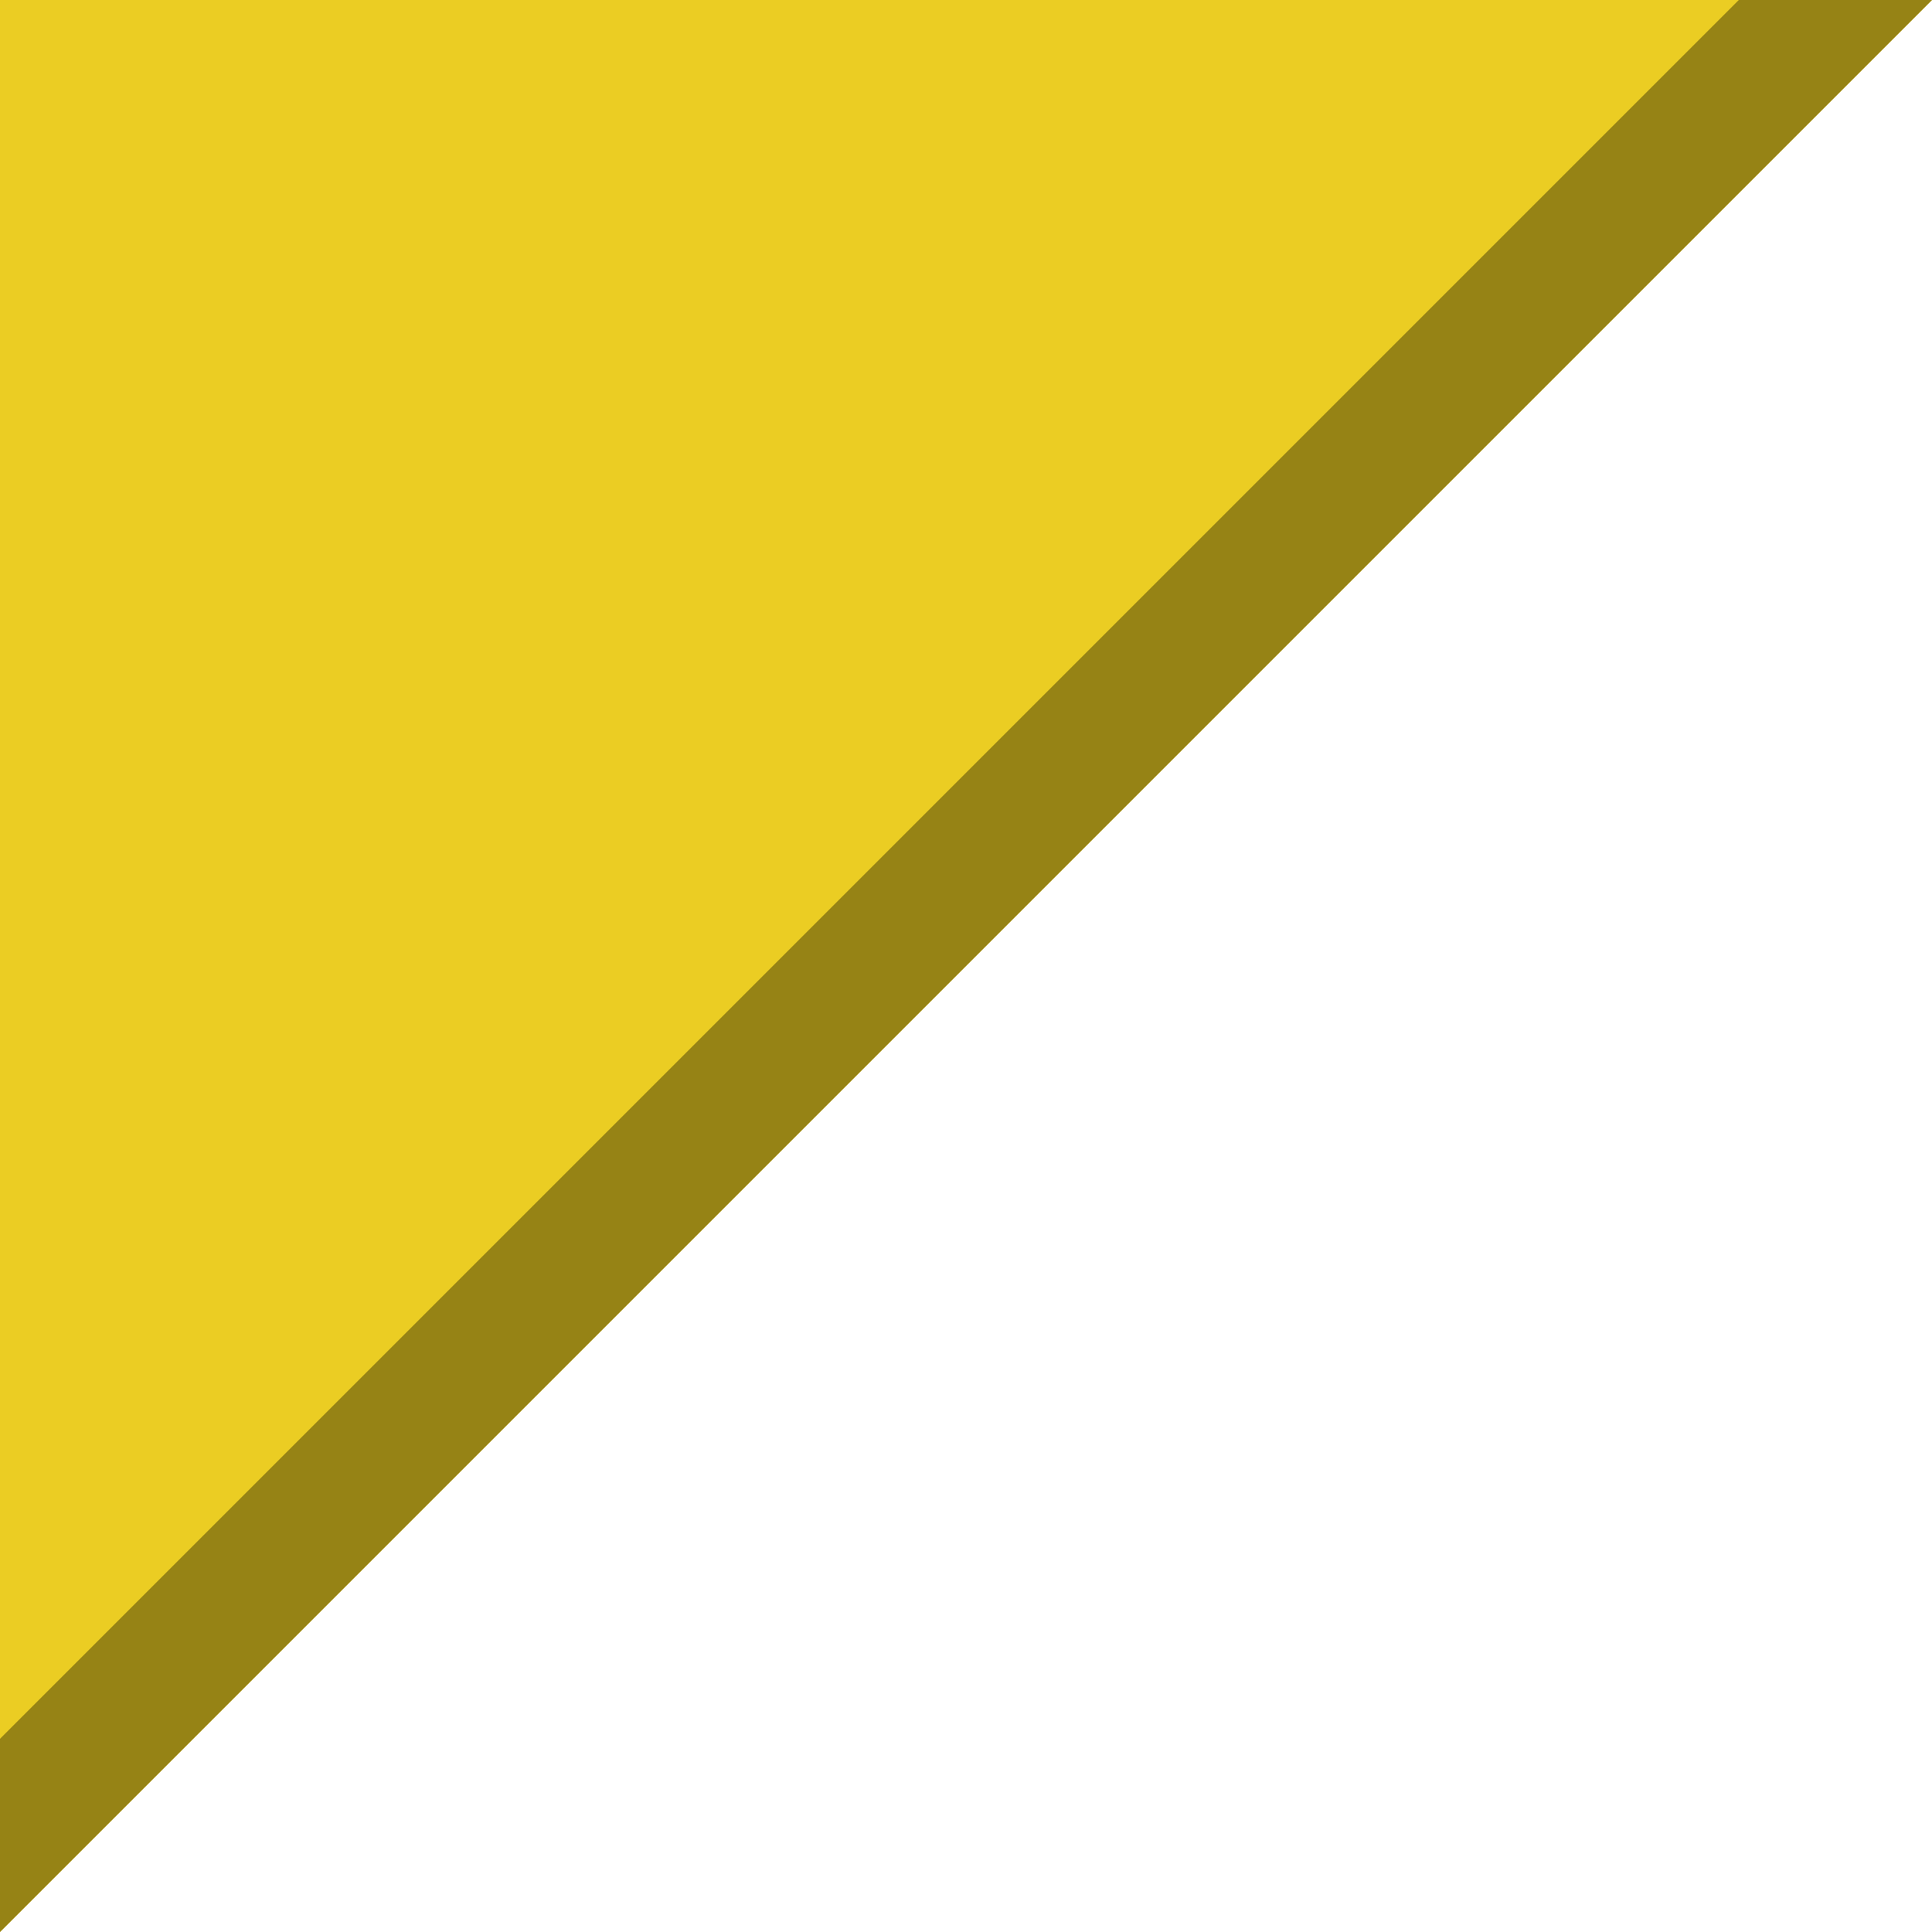
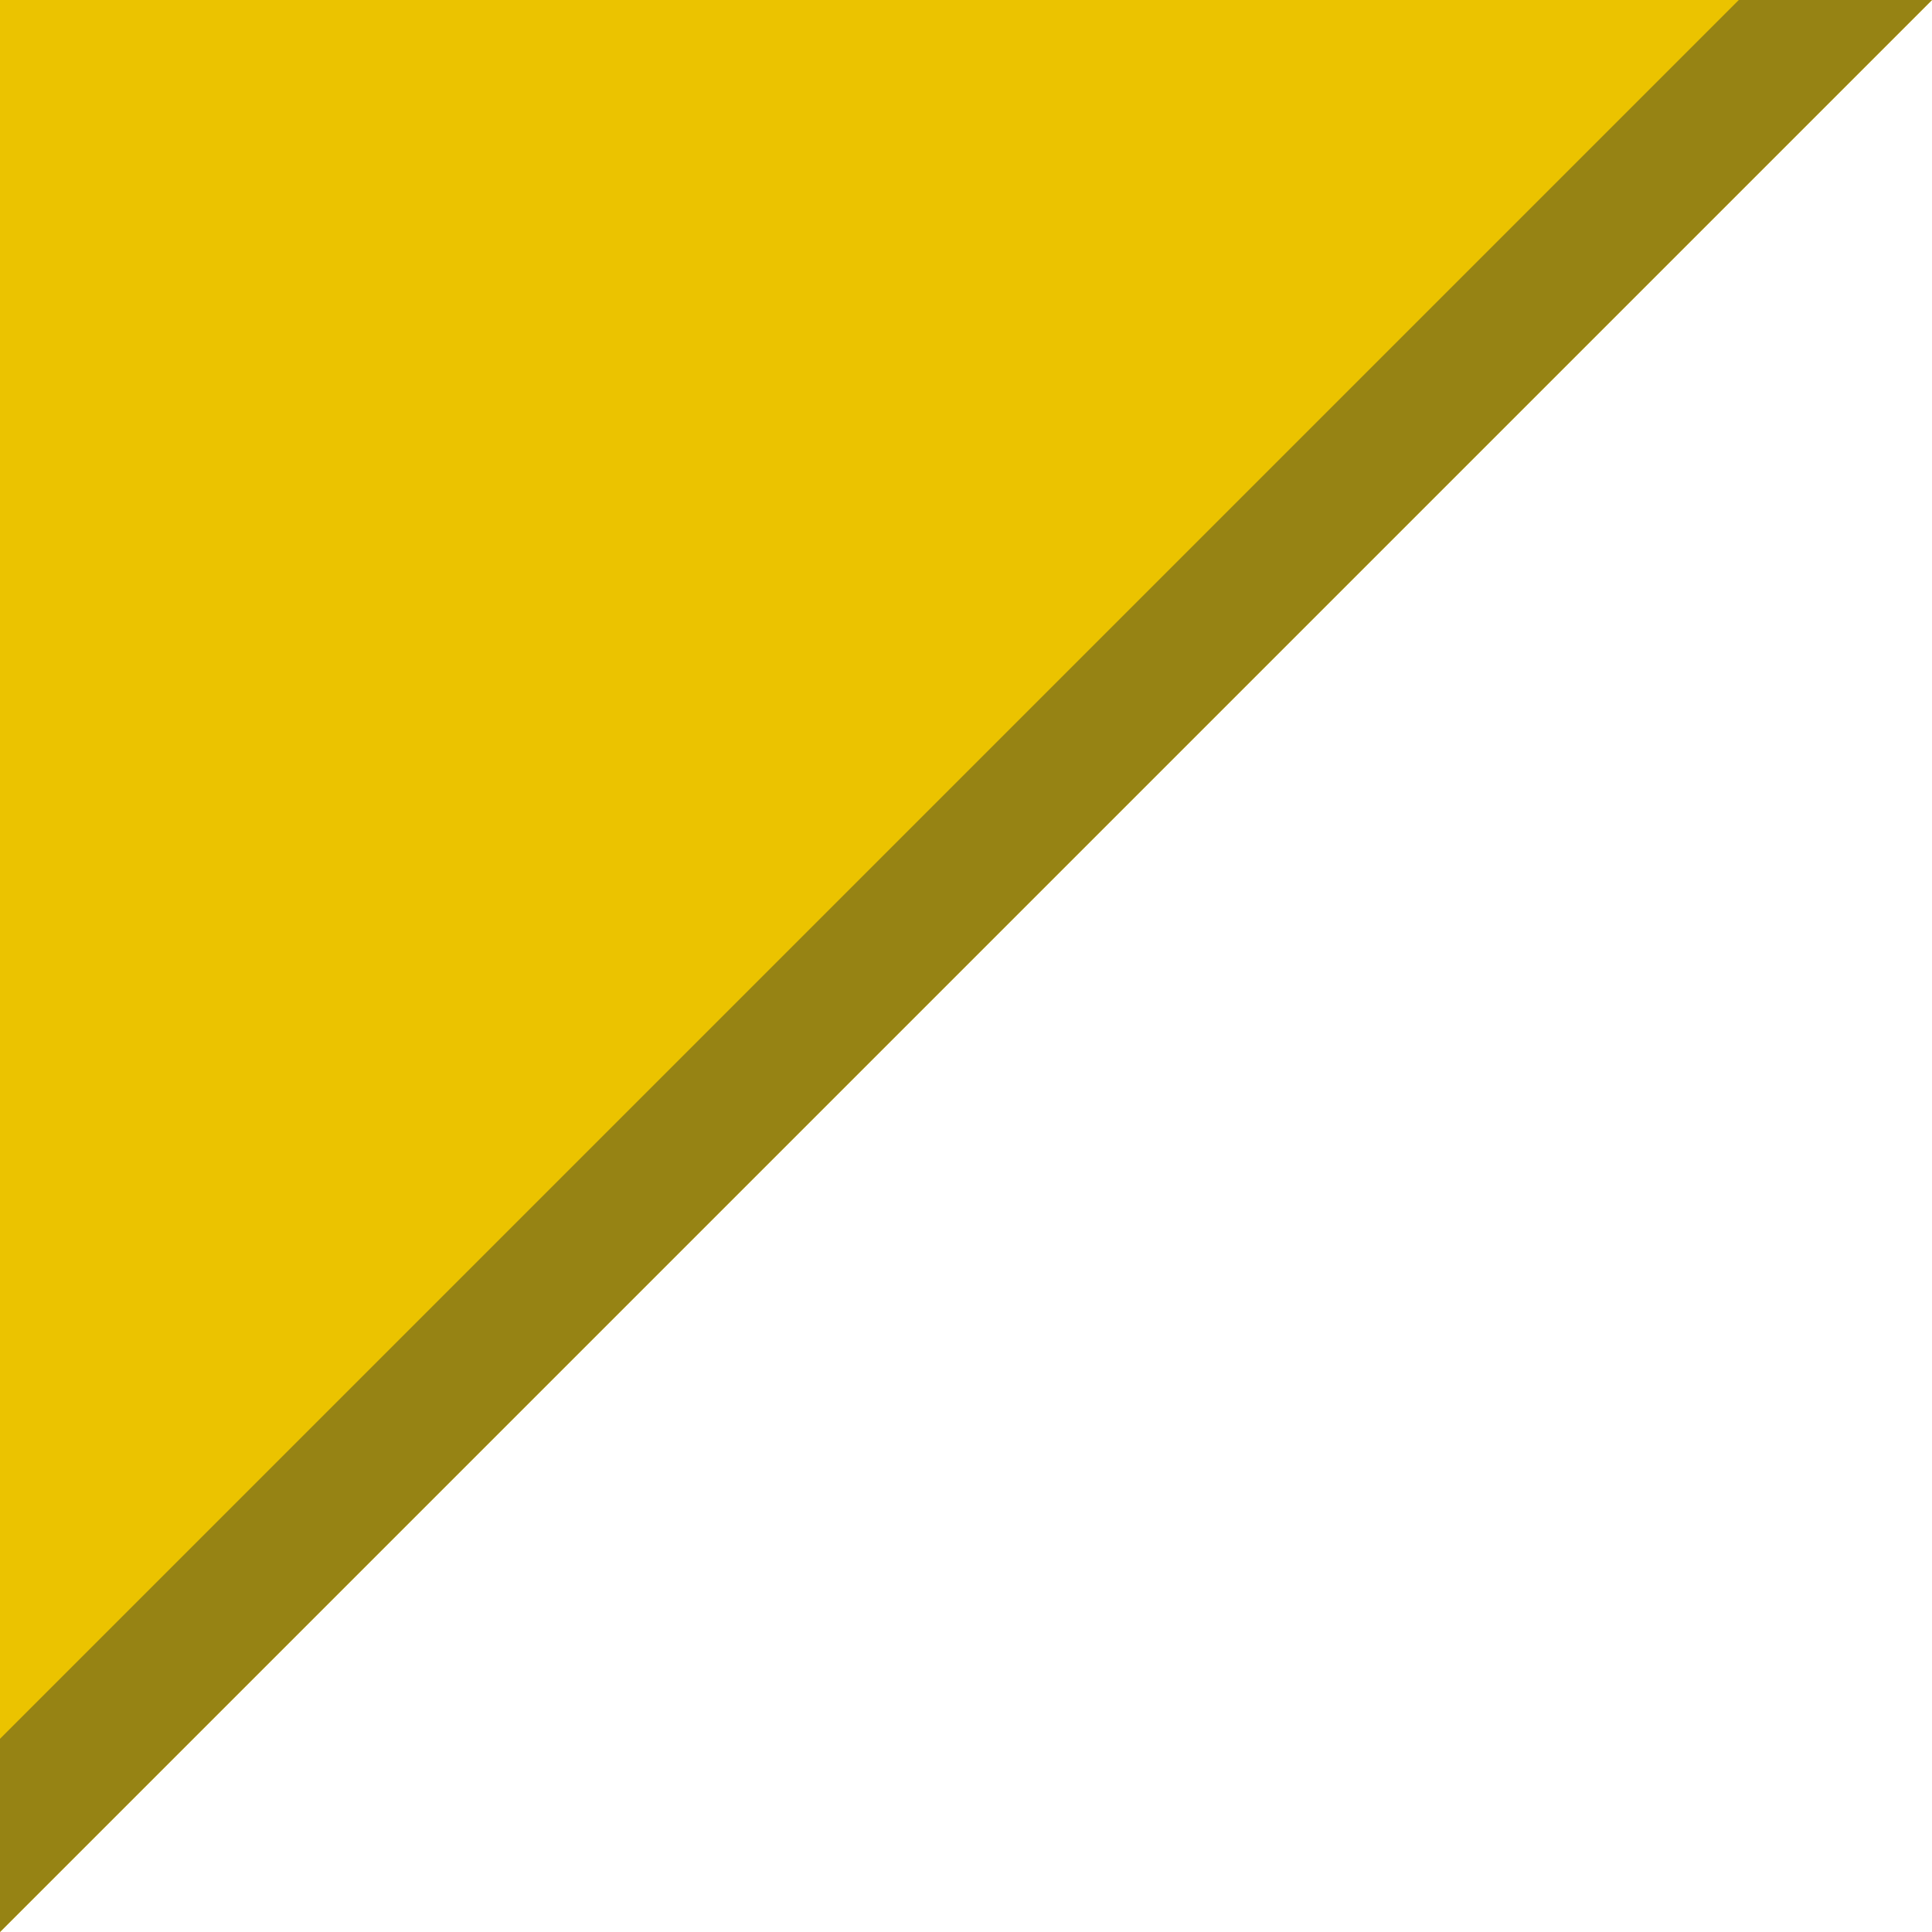
<svg xmlns="http://www.w3.org/2000/svg" height="10" width="10" version="1.1">
-   <path d="m0 0h10l-10 10z" fill="#ebcd23" />
+   <path d="m0 0h10l-10 10z" fill="#ebc300" />
  <path opacity=".96" d="m0 10 10-10h-1l-9 9z" fill-rule="evenodd" fill="#938015" />
</svg>
